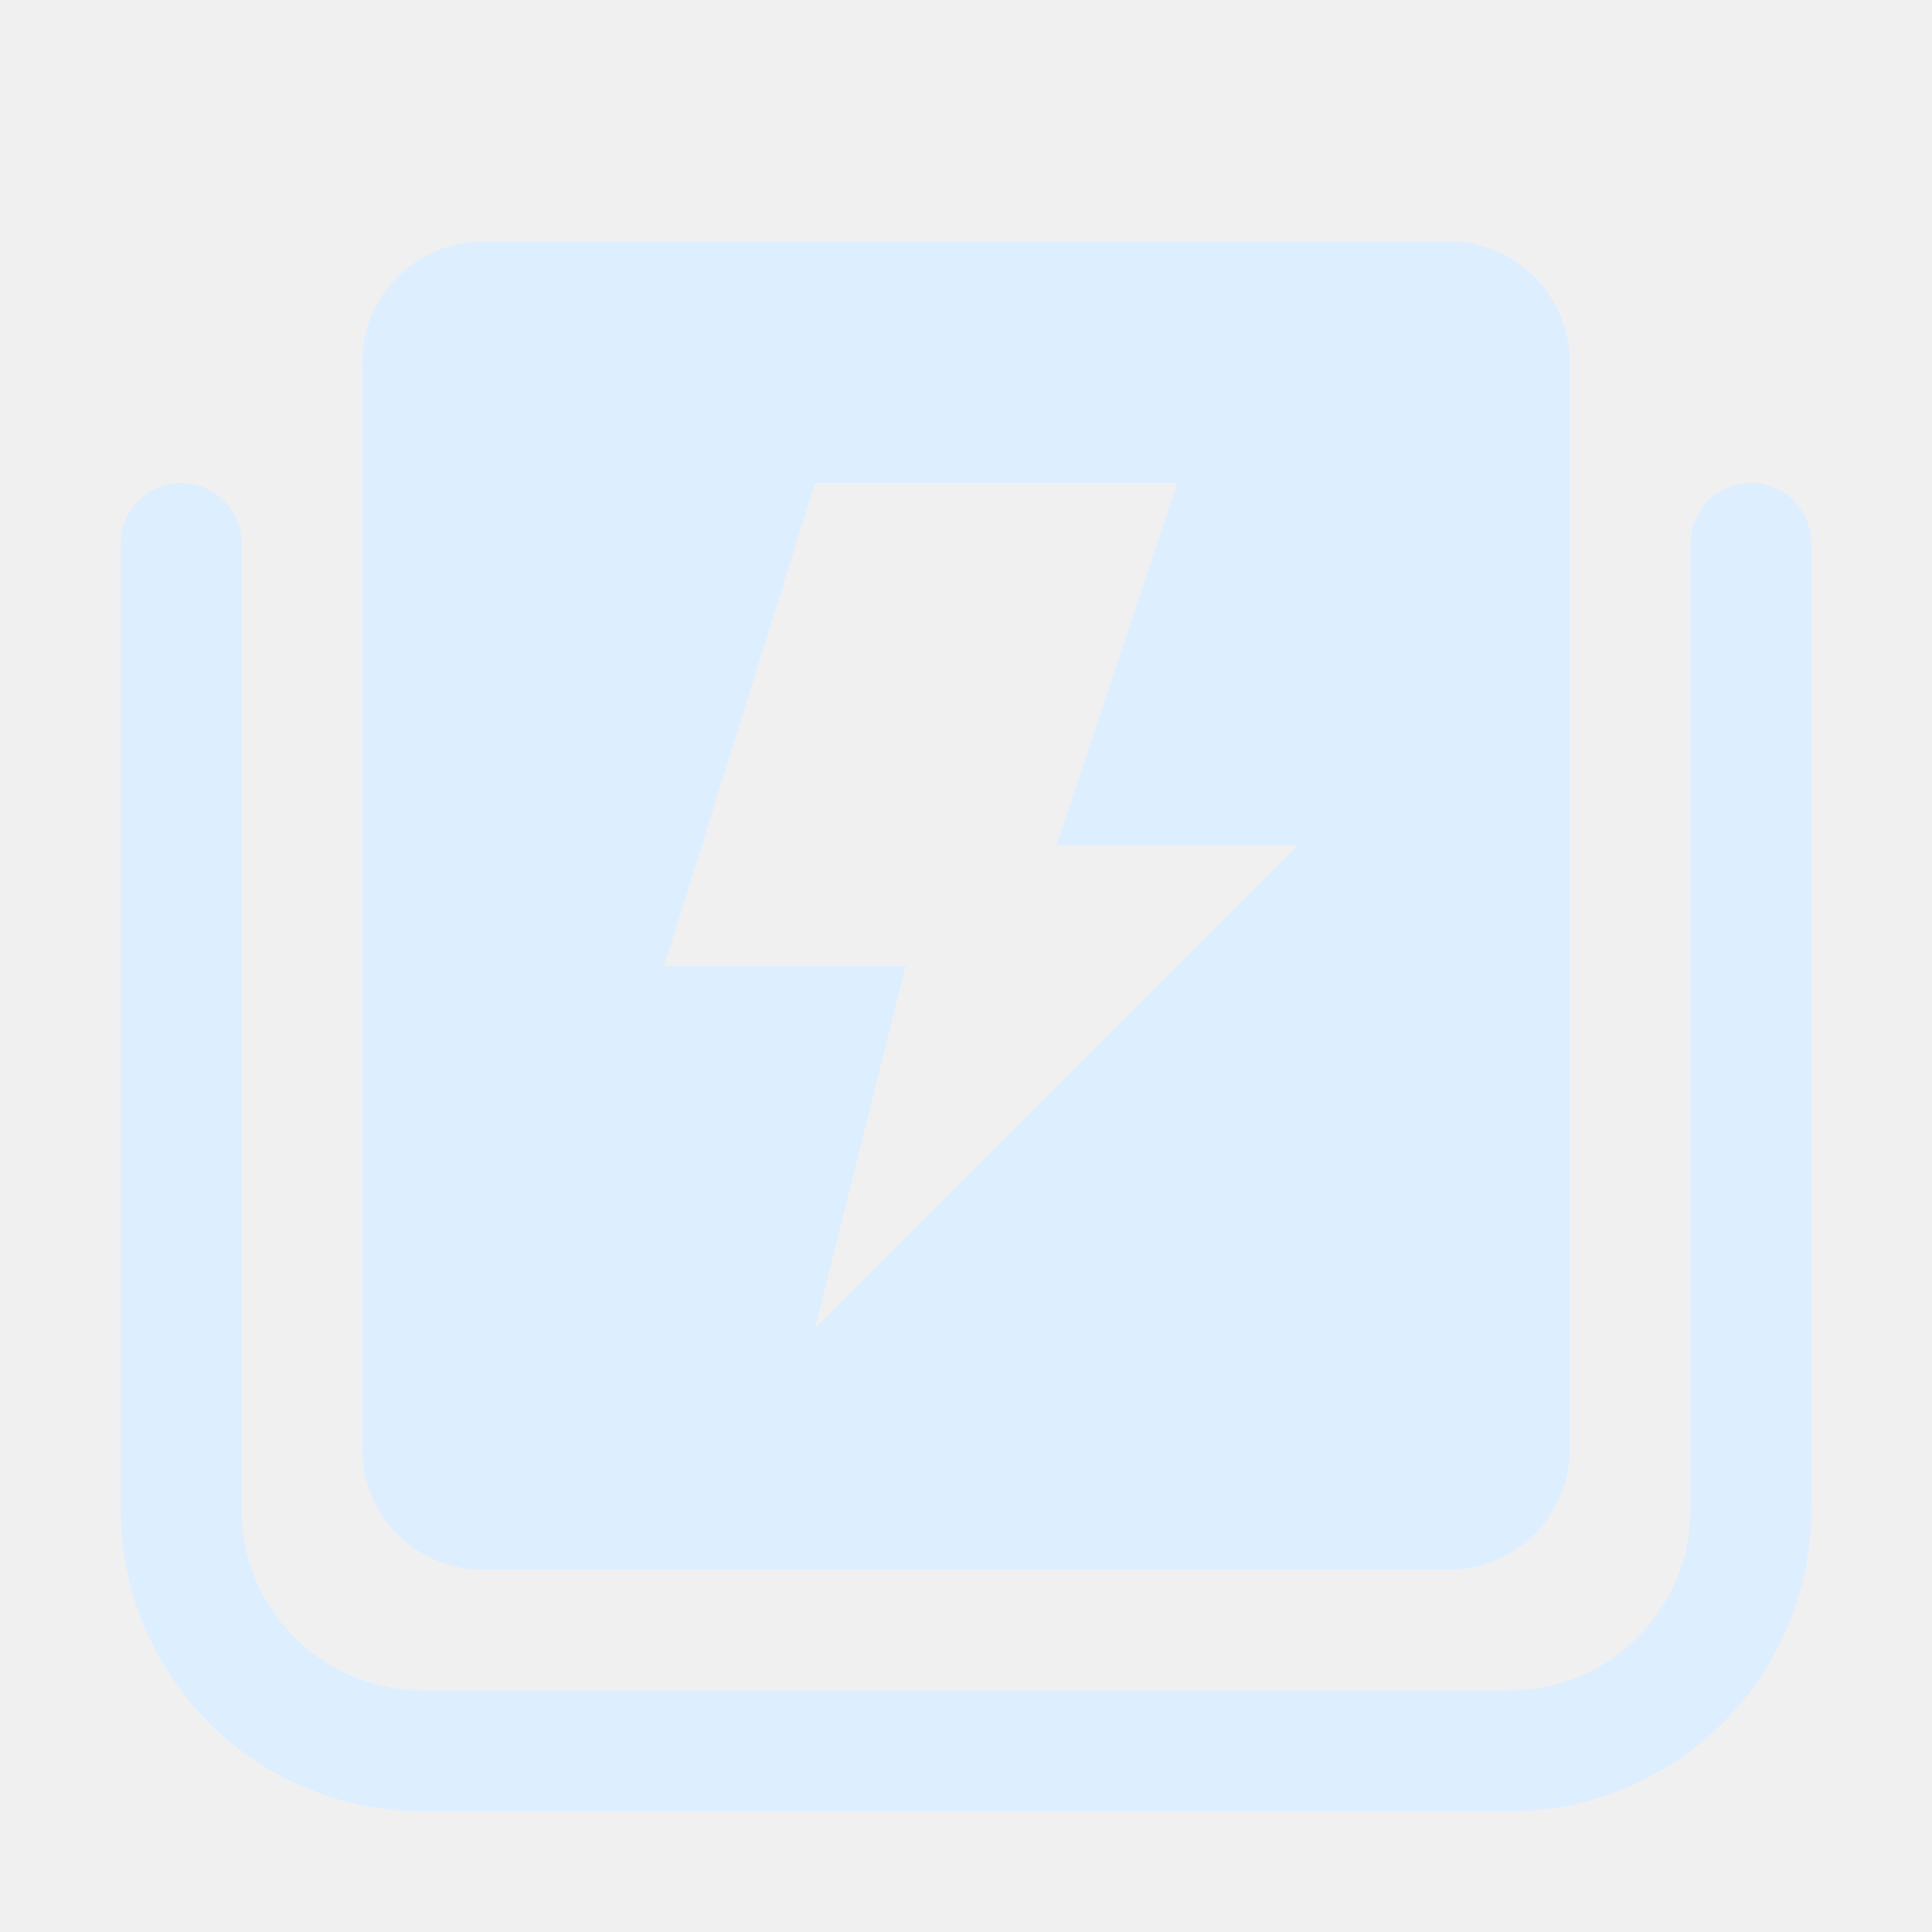
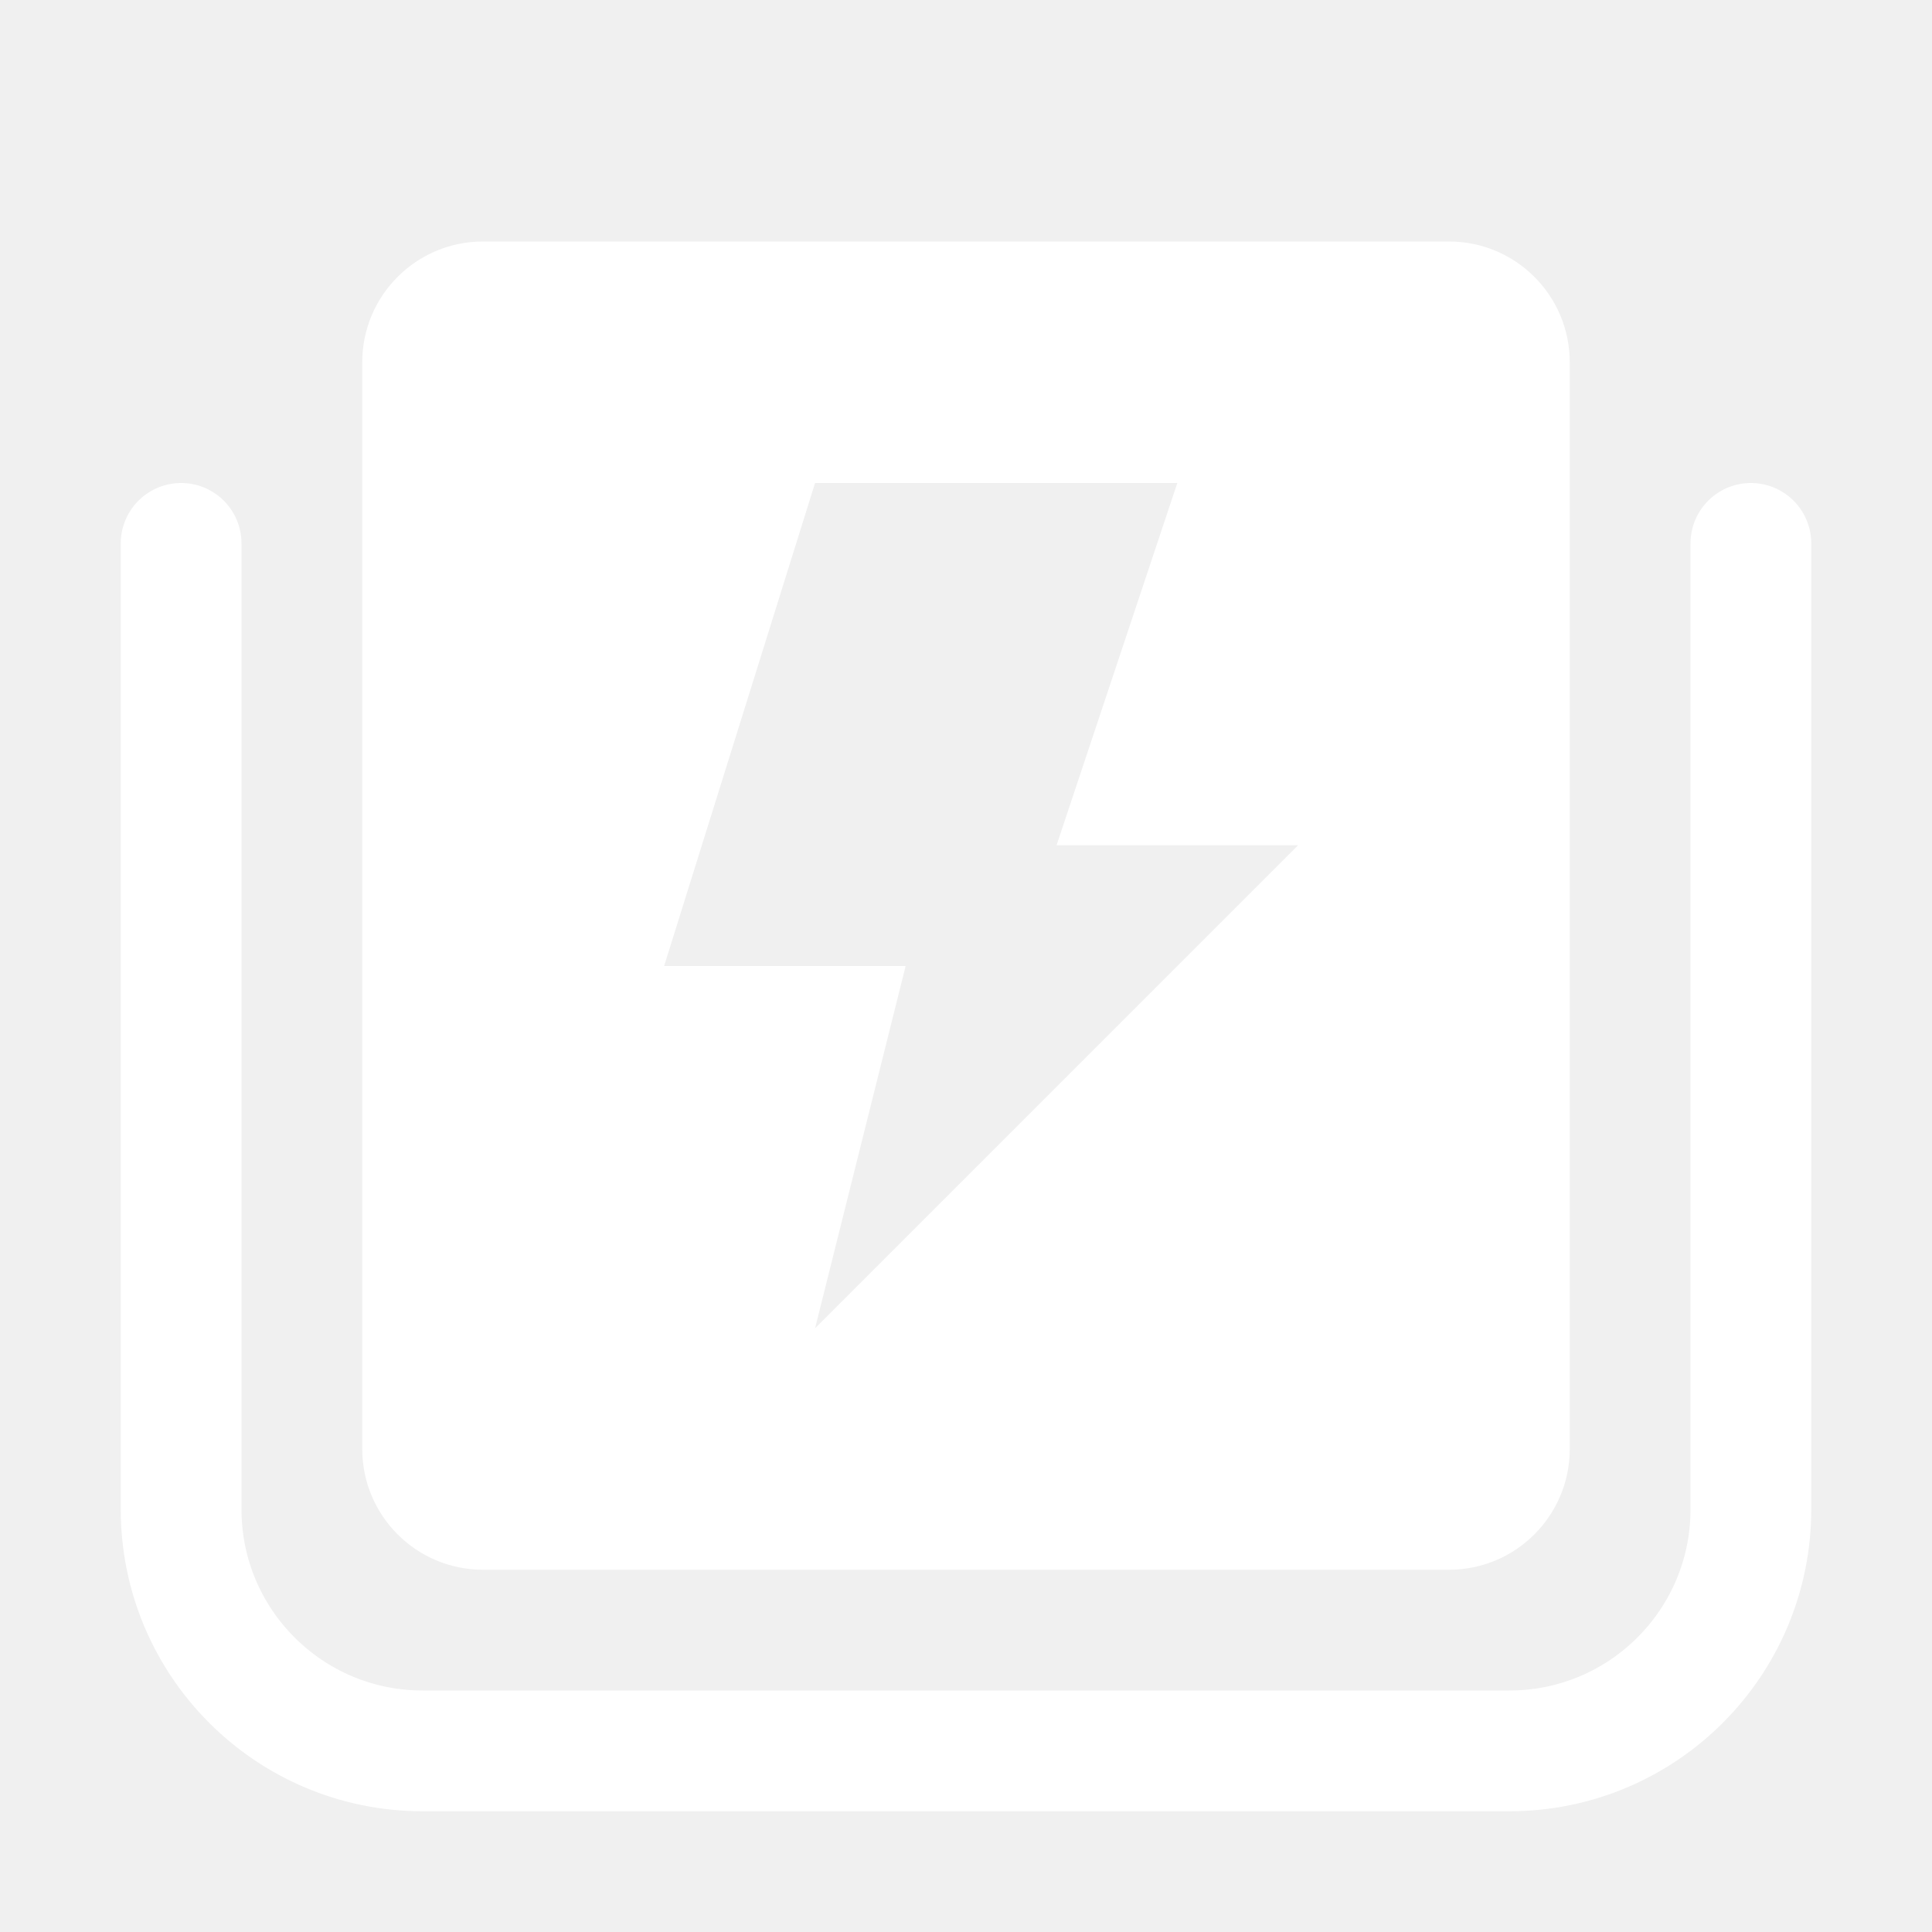
<svg xmlns="http://www.w3.org/2000/svg" width="16" height="16">
-   <path fill="#def" d="M4 2a1 1 0 00-1 1v9a1 1 0 001 1h8a1 1 0 001-1V3a1 1 0 00-1-1Zm2.75 2h3l-1 3h2l-4 4 .75-3h-2z" />
-   <path fill="none" d="M1.5 4.5v8a2 2 0 002 2h9a2 2 0 002-2v-8" stroke="#def" stroke-linecap="round" />
+   <path fill="#fff" d="M4 2a1 1 0 00-1 1v9a1 1 0 001 1h8a1 1 0 001-1V3a1 1 0 00-1-1Zm2.75 2h3l-1 3h2l-4 4 .75-3h-2z" />
+   <path fill="none" d="M1.5 4.5v8a2 2 0 002 2h9a2 2 0 002-2v-8" stroke="#fff" stroke-linecap="round" />
</svg>
